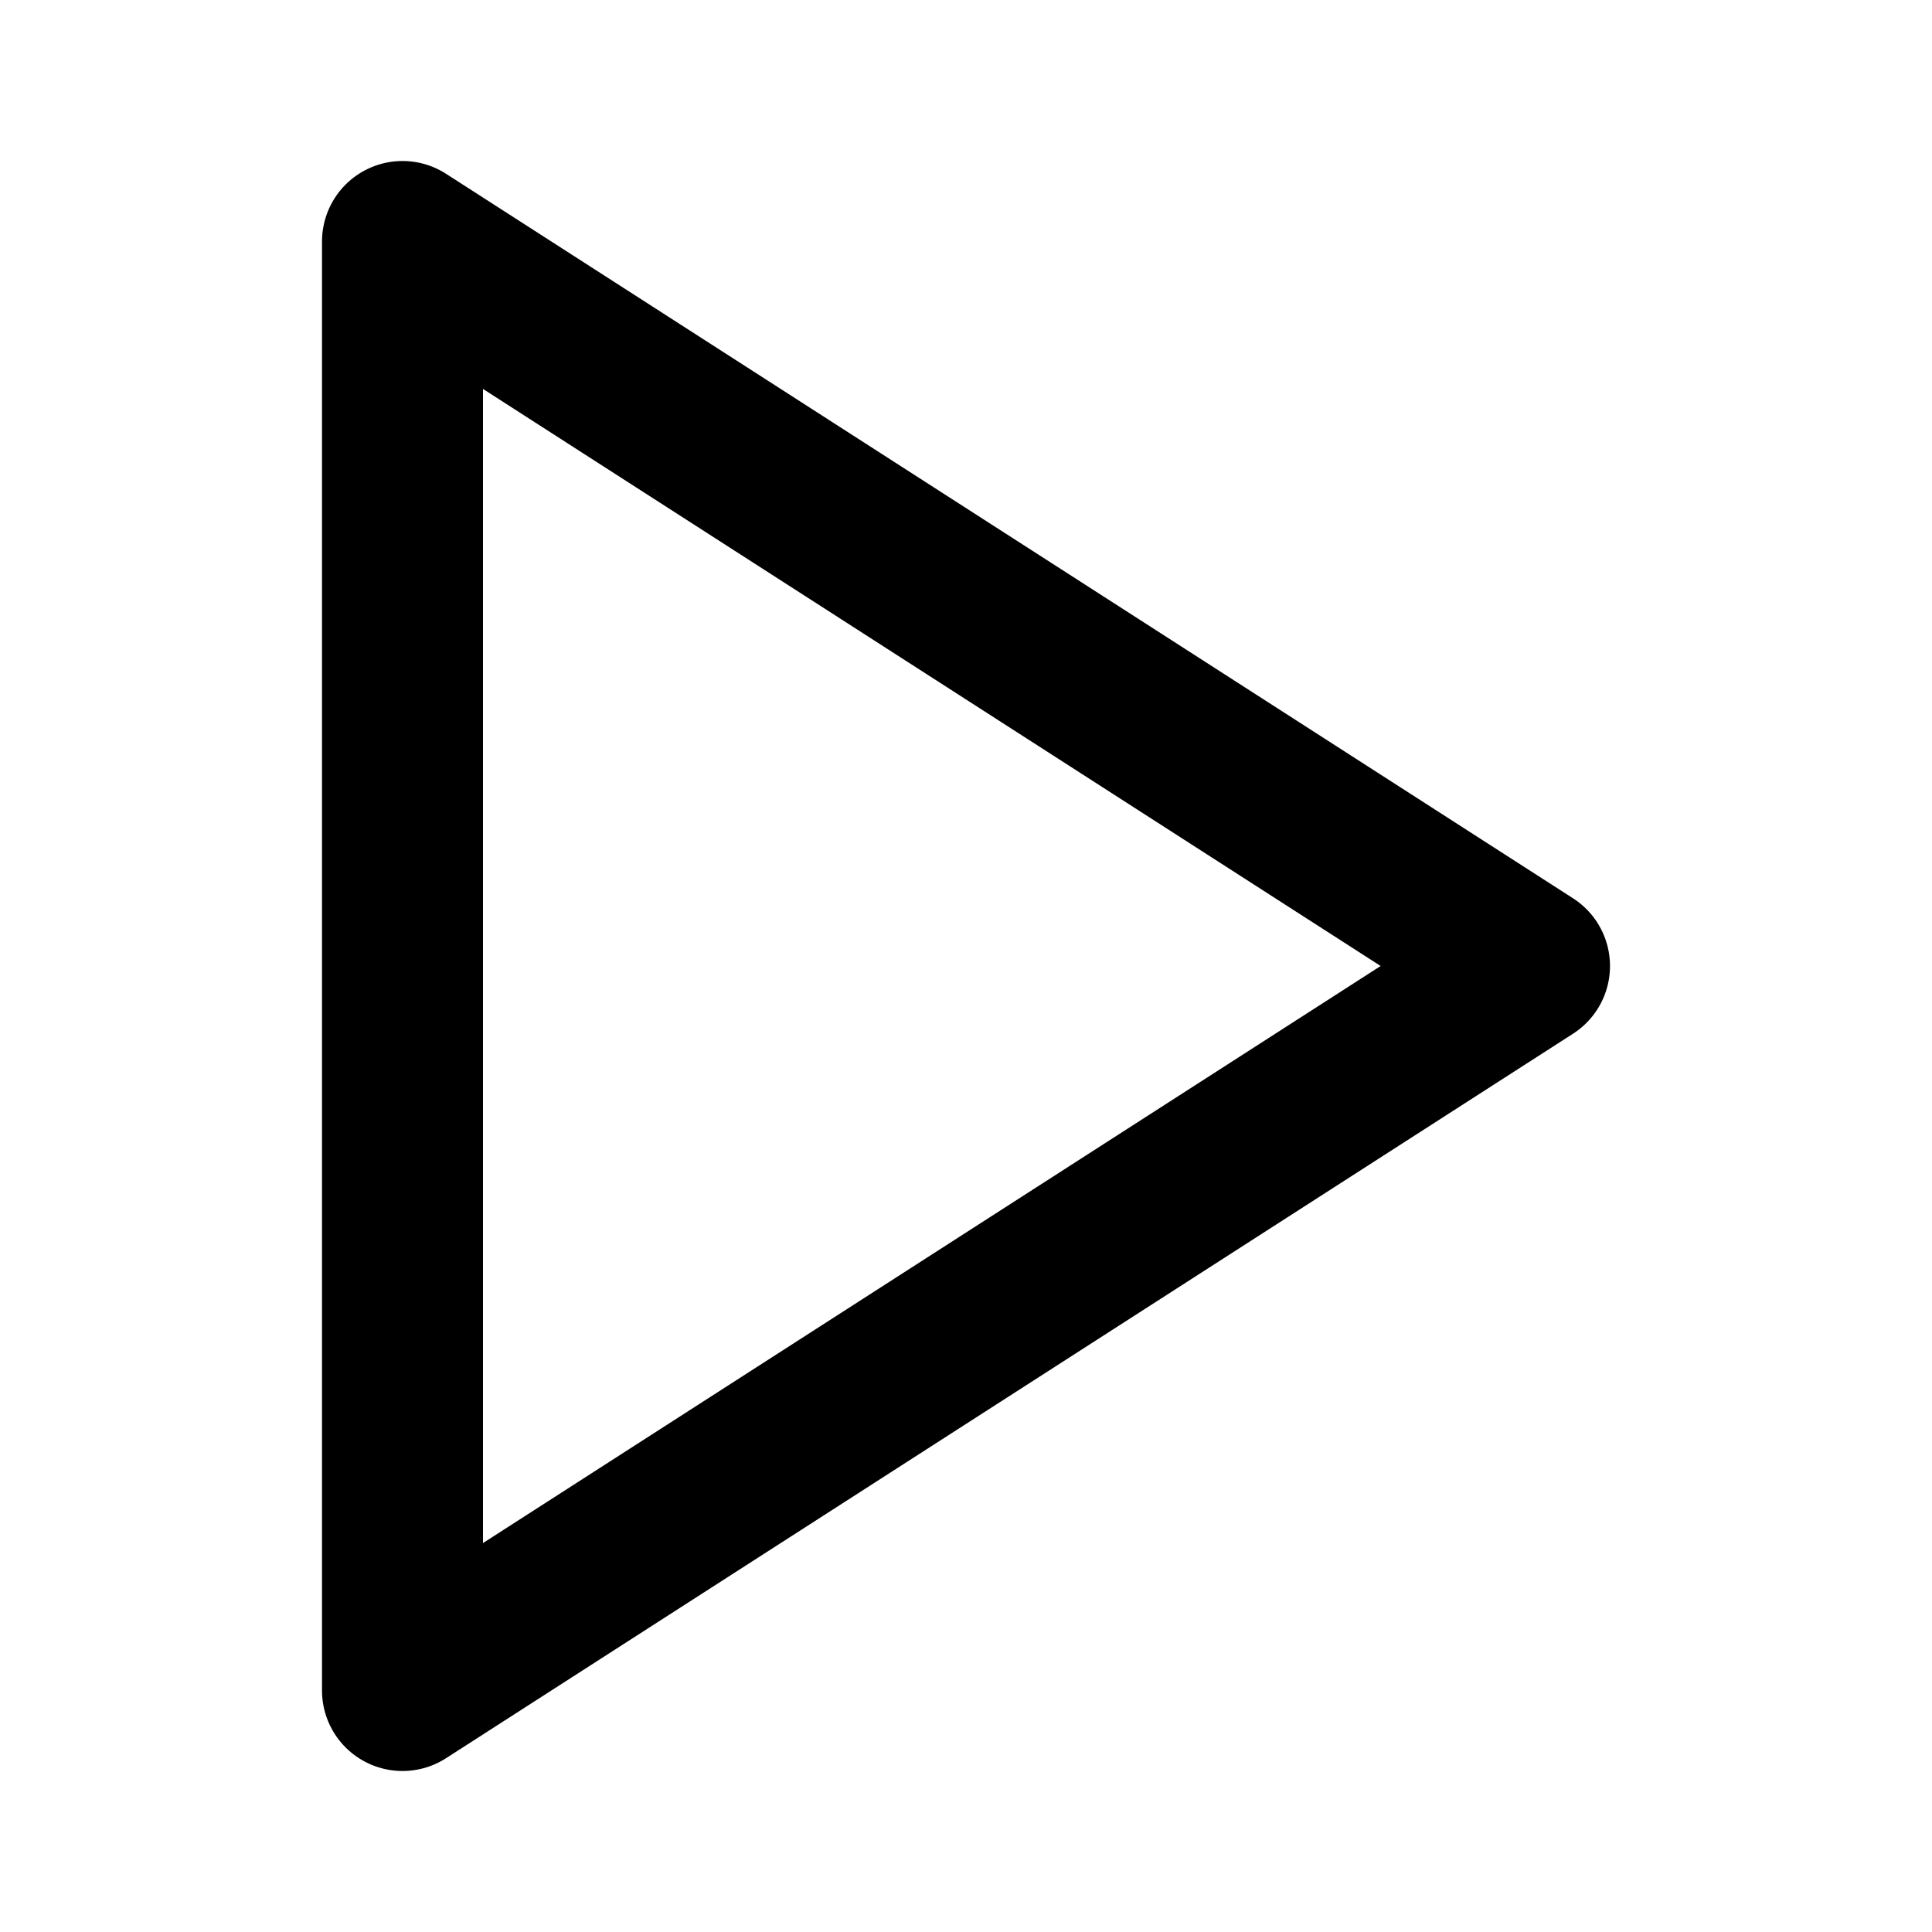
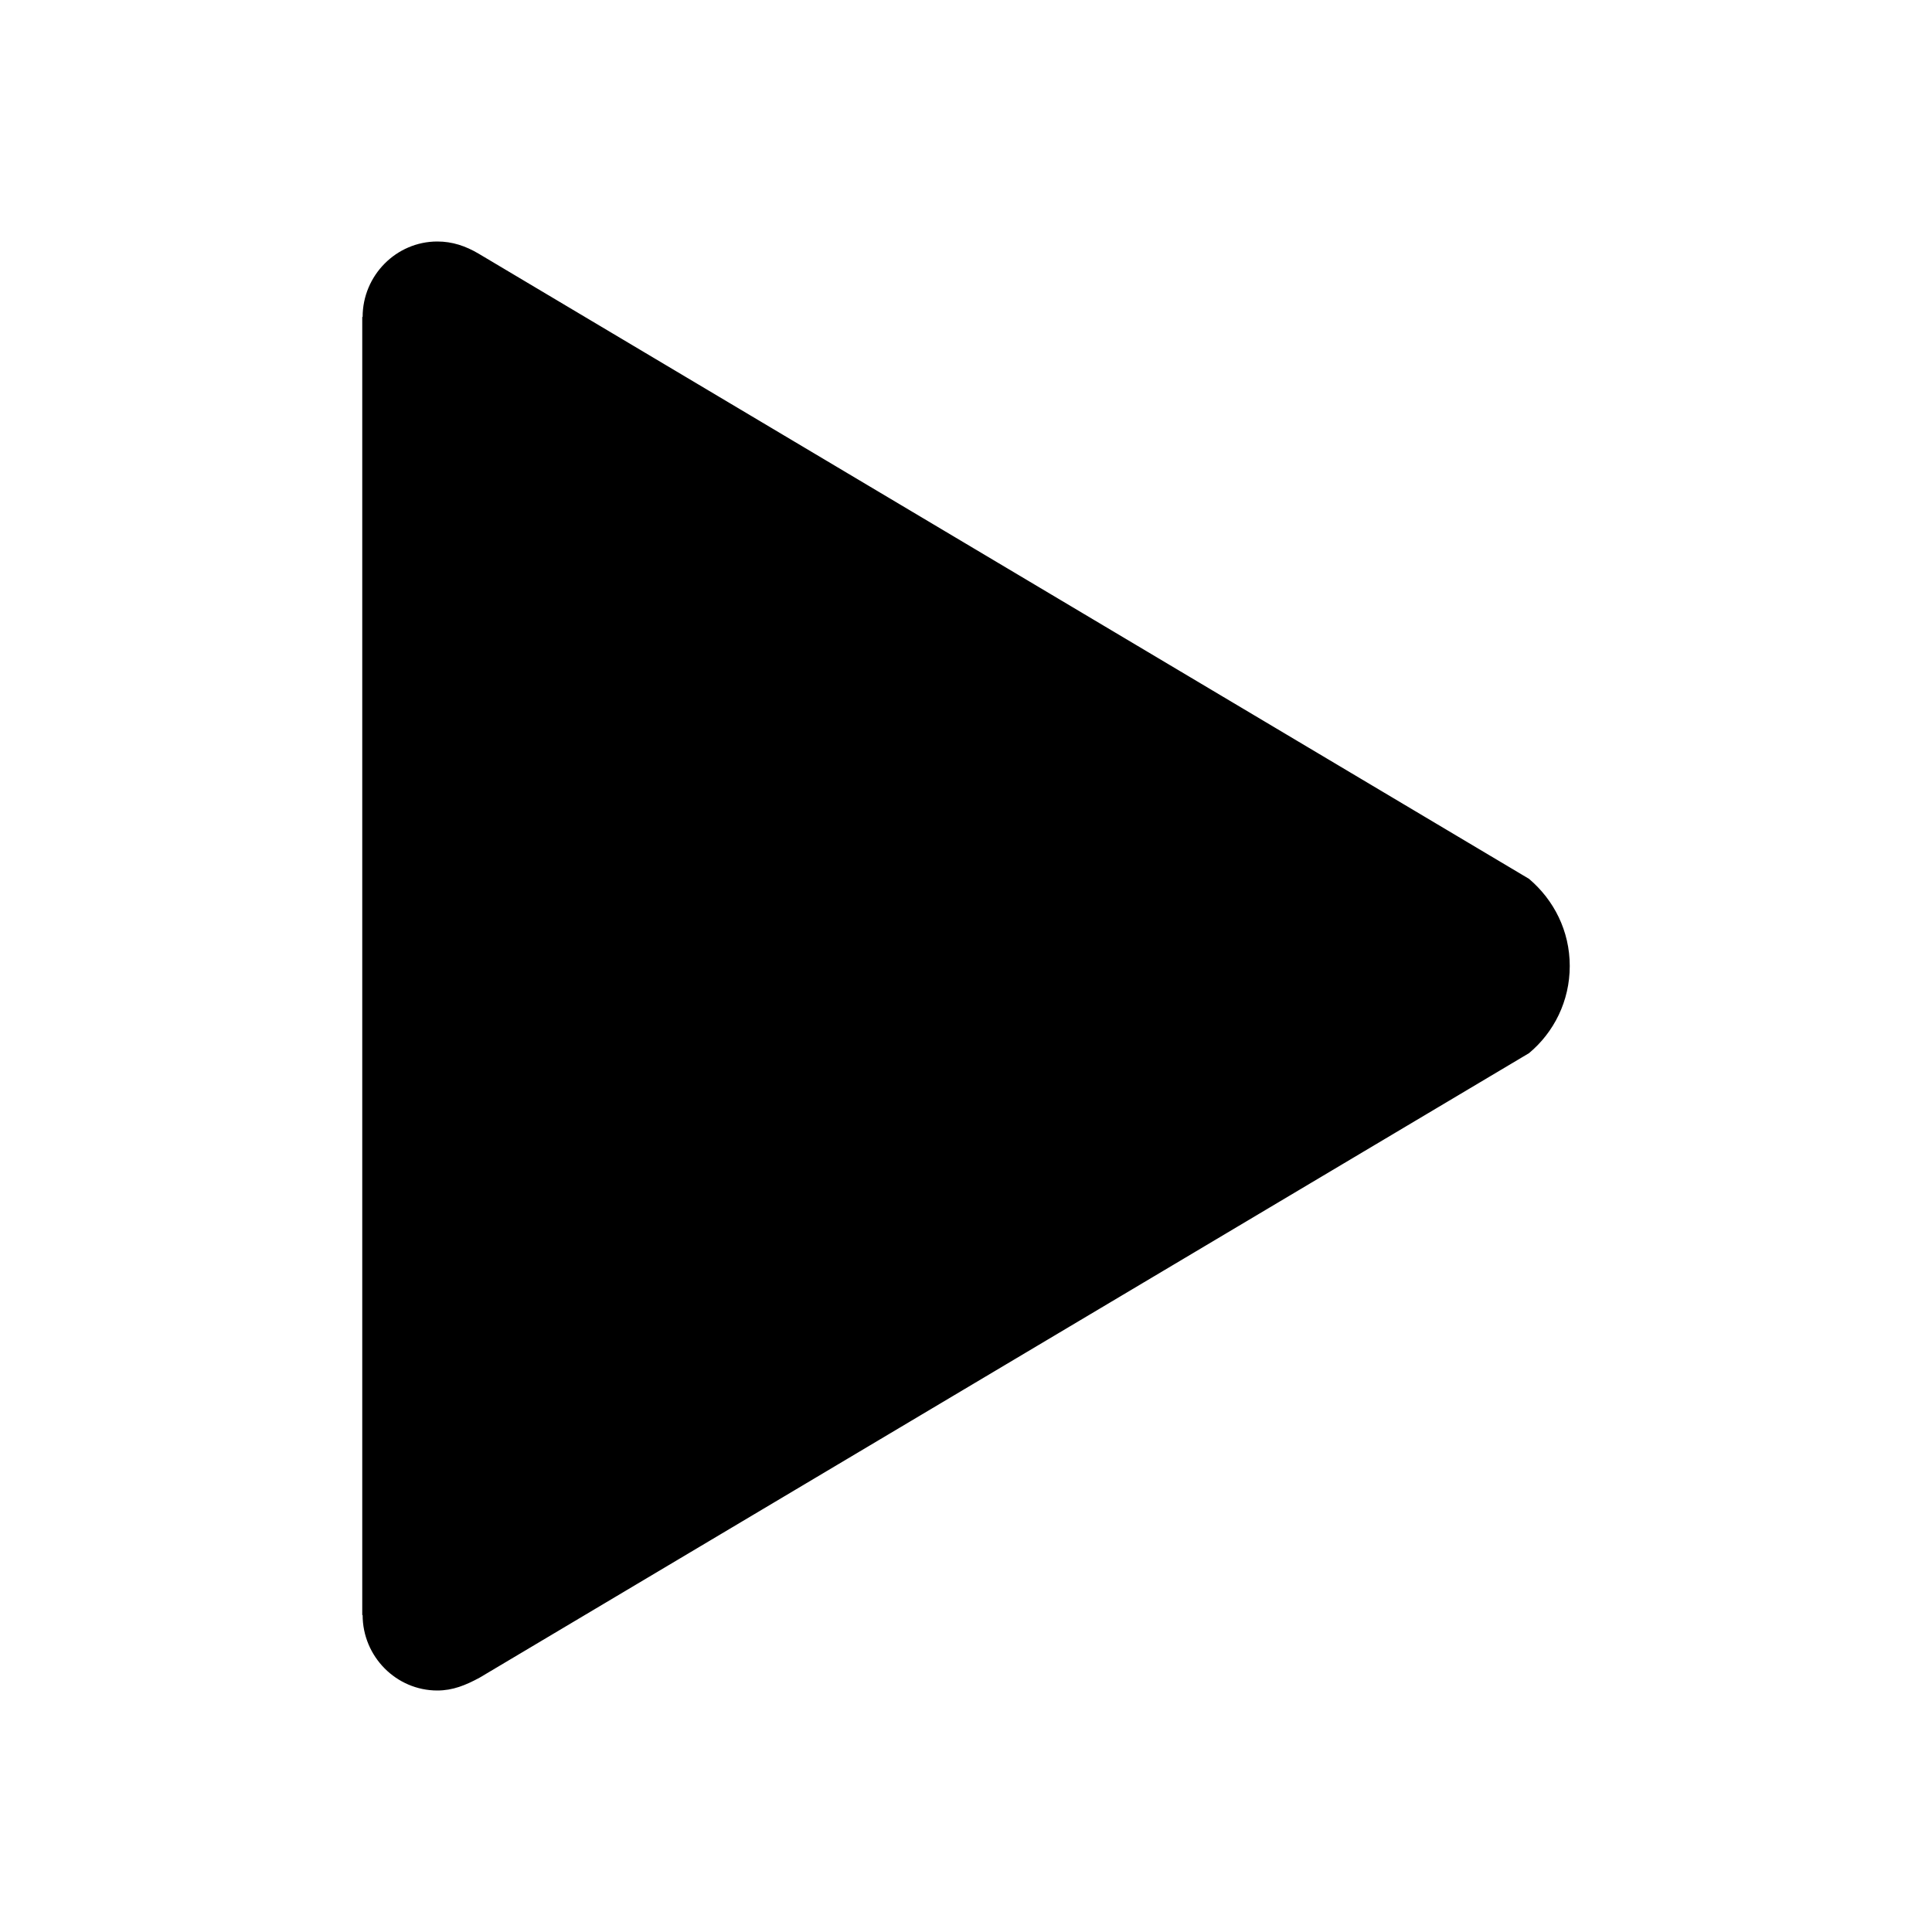
- <svg xmlns="http://www.w3.org/2000/svg" width="24" height="24" viewBox="0 0 24 24" fill="none" stroke="currentColor" stroke-width="2" stroke-linecap="round" stroke-linejoin="round">
-   <polygon points="5 3 19 12 5 21 5 3" />
+ <svg xmlns="http://www.w3.org/2000/svg" width="512" height="512" viewBox="0 0 512 512">
+   <path d="M405.2 232.9L126.8 67.2c-3.4-2-6.9-3.2-10.9-3.2-10.9 0-19.8 9-19.8 20H96v344h.1c0 11 8.9 20 19.8 20 4.1 0 7.5-1.4 11.2-3.4l278.1-165.5c6.6-5.5 10.8-13.8 10.8-23.1s-4.2-17.5-10.8-23.1z" />
</svg>
